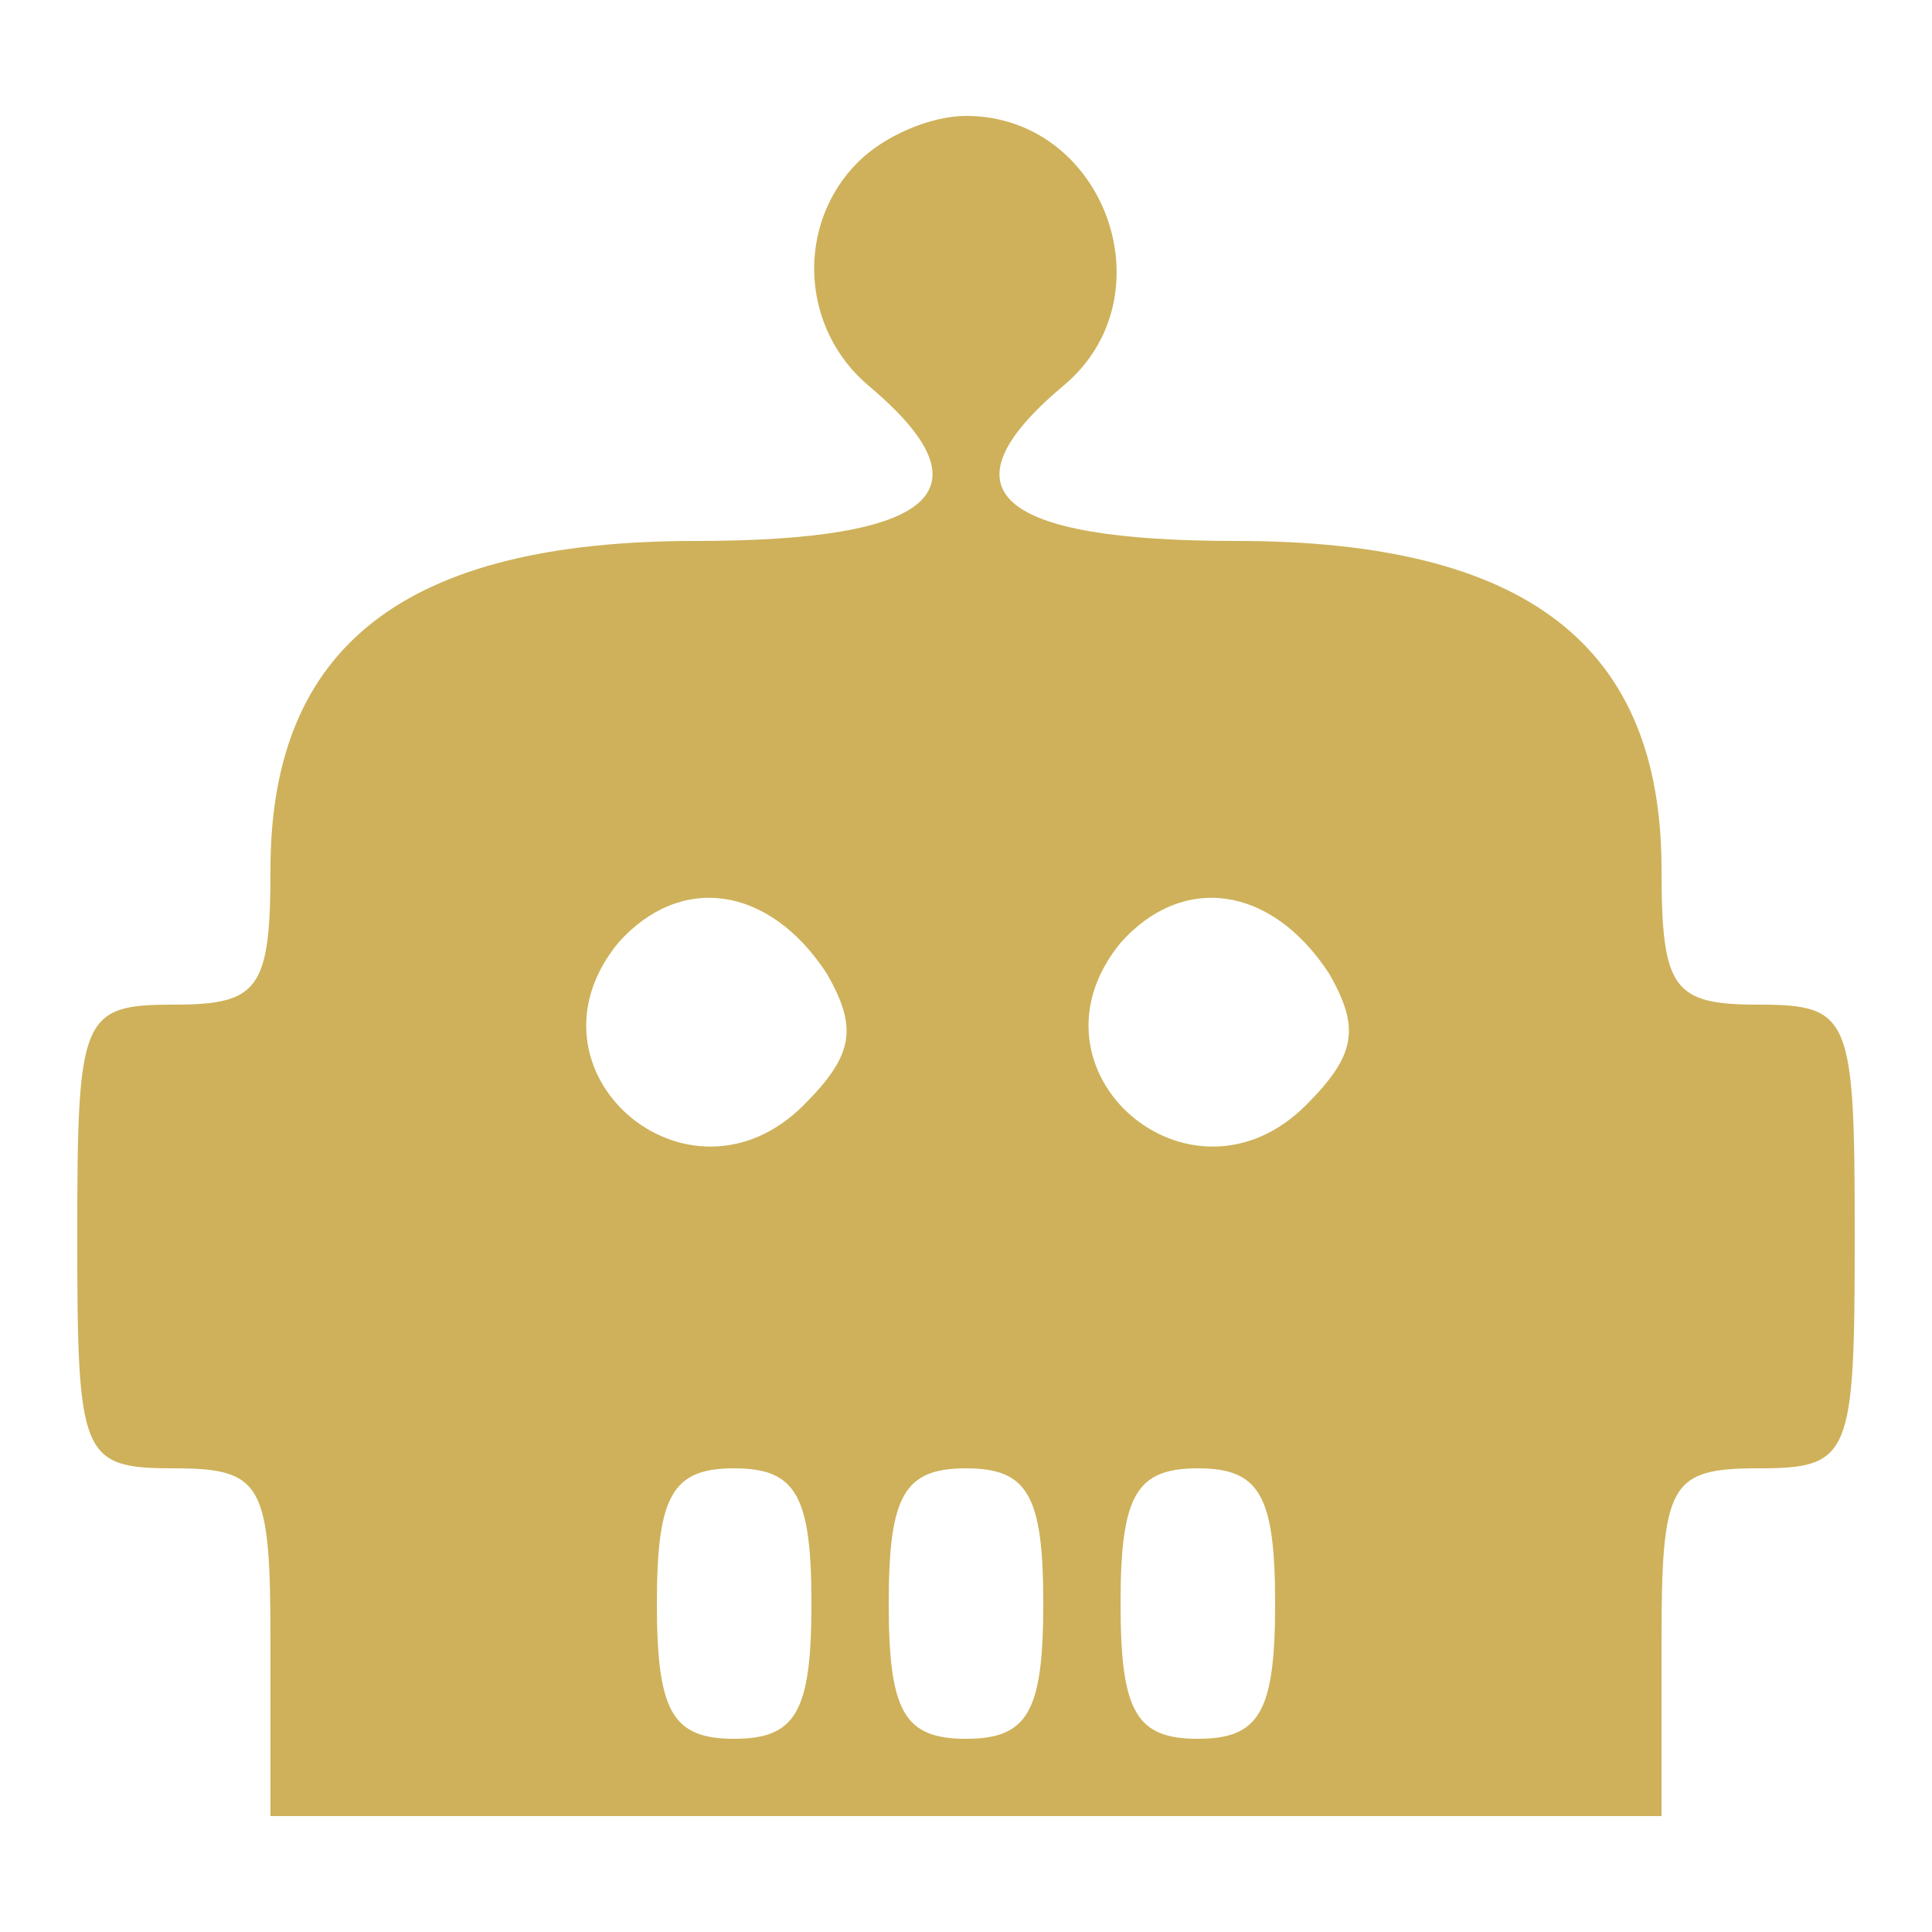
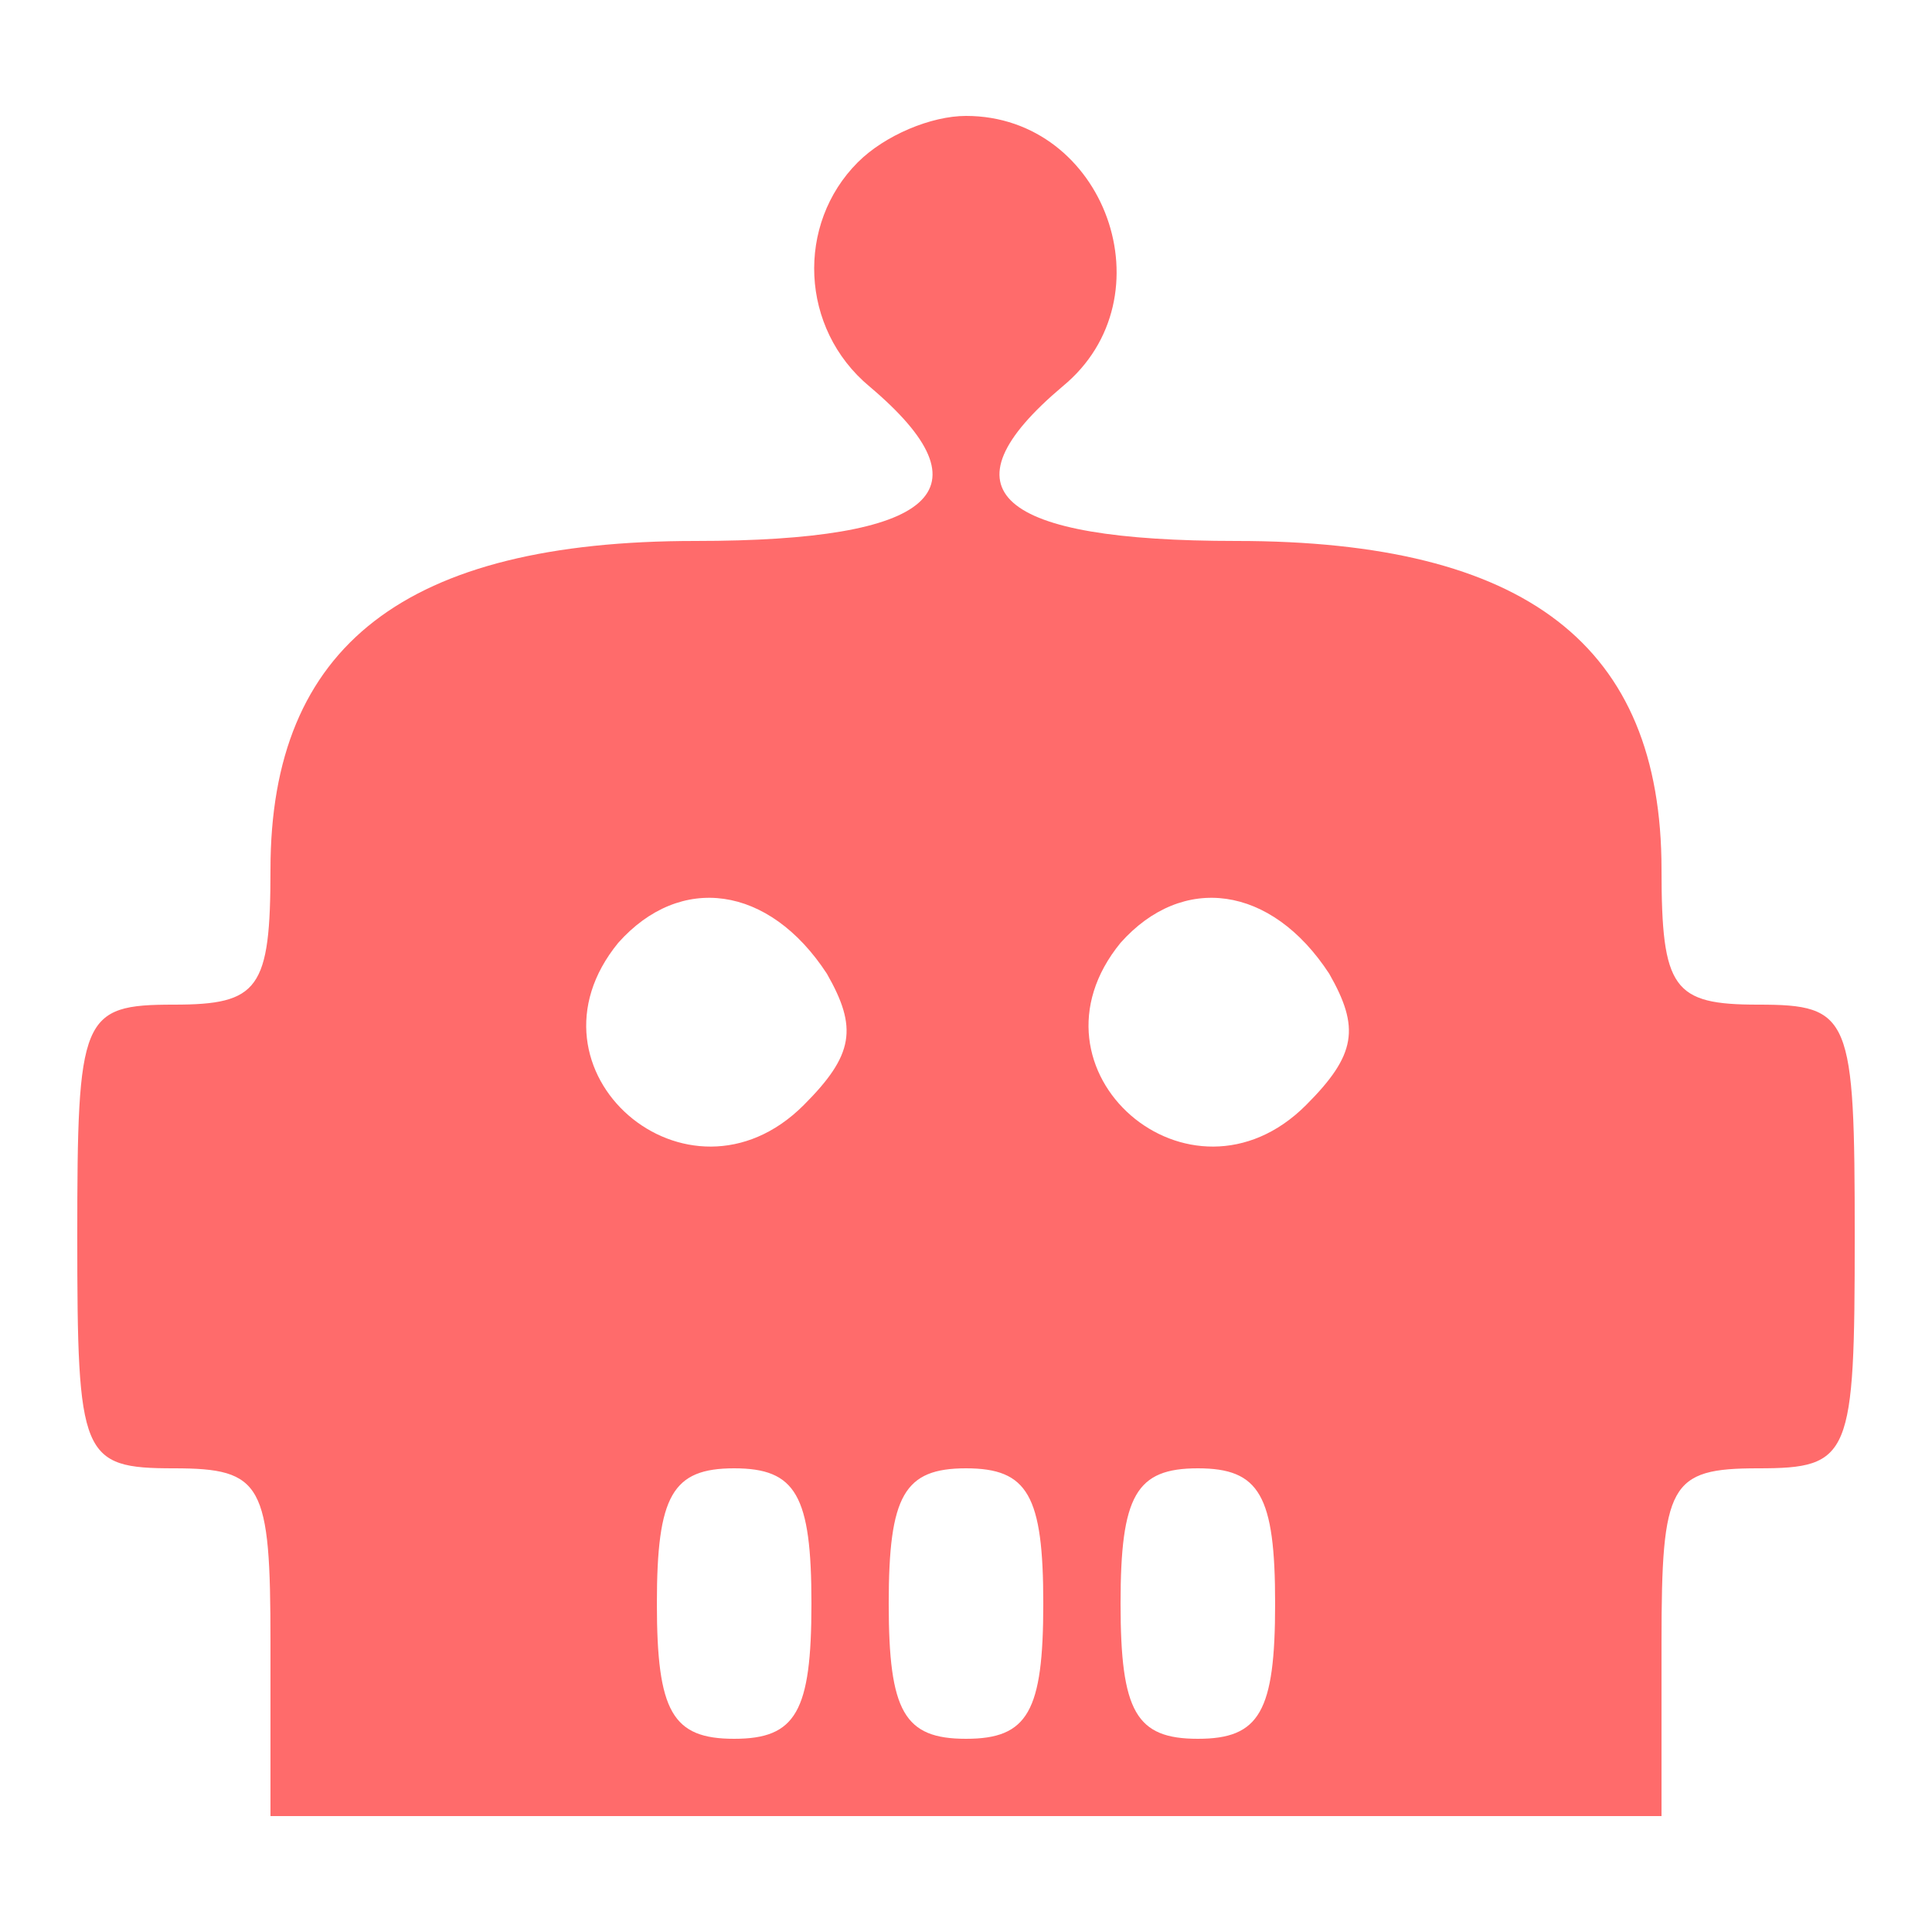
<svg xmlns="http://www.w3.org/2000/svg" version="1.0" width="50pt" height="50pt" viewBox="0 0 50 50" preserveAspectRatio="xMidYMid meet">
-   <g transform="translate(0,50) scale(0.1,-0.1)" fill="hsl(45, 54%, 58%)" stroke="none">
+   <g transform="translate(0,50) scale(0.1,-0.1)" fill="#ff6b6b" stroke="none">
    <path d="M222 458 c-16 -16 -15 -43 3 -58 32 -27 17 -40 -45 -40 -75 0 -110 -27 -110 -85 0 -31 -3 -35 -25 -35 -24 0 -25 -3 -25 -60 0 -57 1 -60 25 -60 23 0 25 -4 25 -45 l0 -45 180 0 180 0 0 45 c0 41 2 45 25 45 24 0 25 3 25 60 0 57 -1 60 -25 60 -22 0 -25 4 -25 35 0 58 -35 85 -110 85 -62 0 -77 13 -45 40 28 23 11 70 -25 70 -9 0 -21 -5 -28 -12z m-8 -210 c8 -14 7 -21 -6 -34 -30 -30 -75 9 -48 42 16 18 39 15 54 -8z m130 0 c8 -14 7 -21 -6 -34 -30 -30 -75 9 -48 42 16 18 39 15 54 -8z m-134 -163 c0 -28 -4 -35 -20 -35 -16 0 -20 7 -20 35 0 28 4 35 20 35 16 0 20 -7 20 -35z m60 0 c0 -28 -4 -35 -20 -35 -16 0 -20 7 -20 35 0 28 4 35 20 35 16 0 20 -7 20 -35z m60 0 c0 -28 -4 -35 -20 -35 -16 0 -20 7 -20 35 0 28 4 35 20 35 16 0 20 -7 20 -35z" />
  </g>
</svg>
